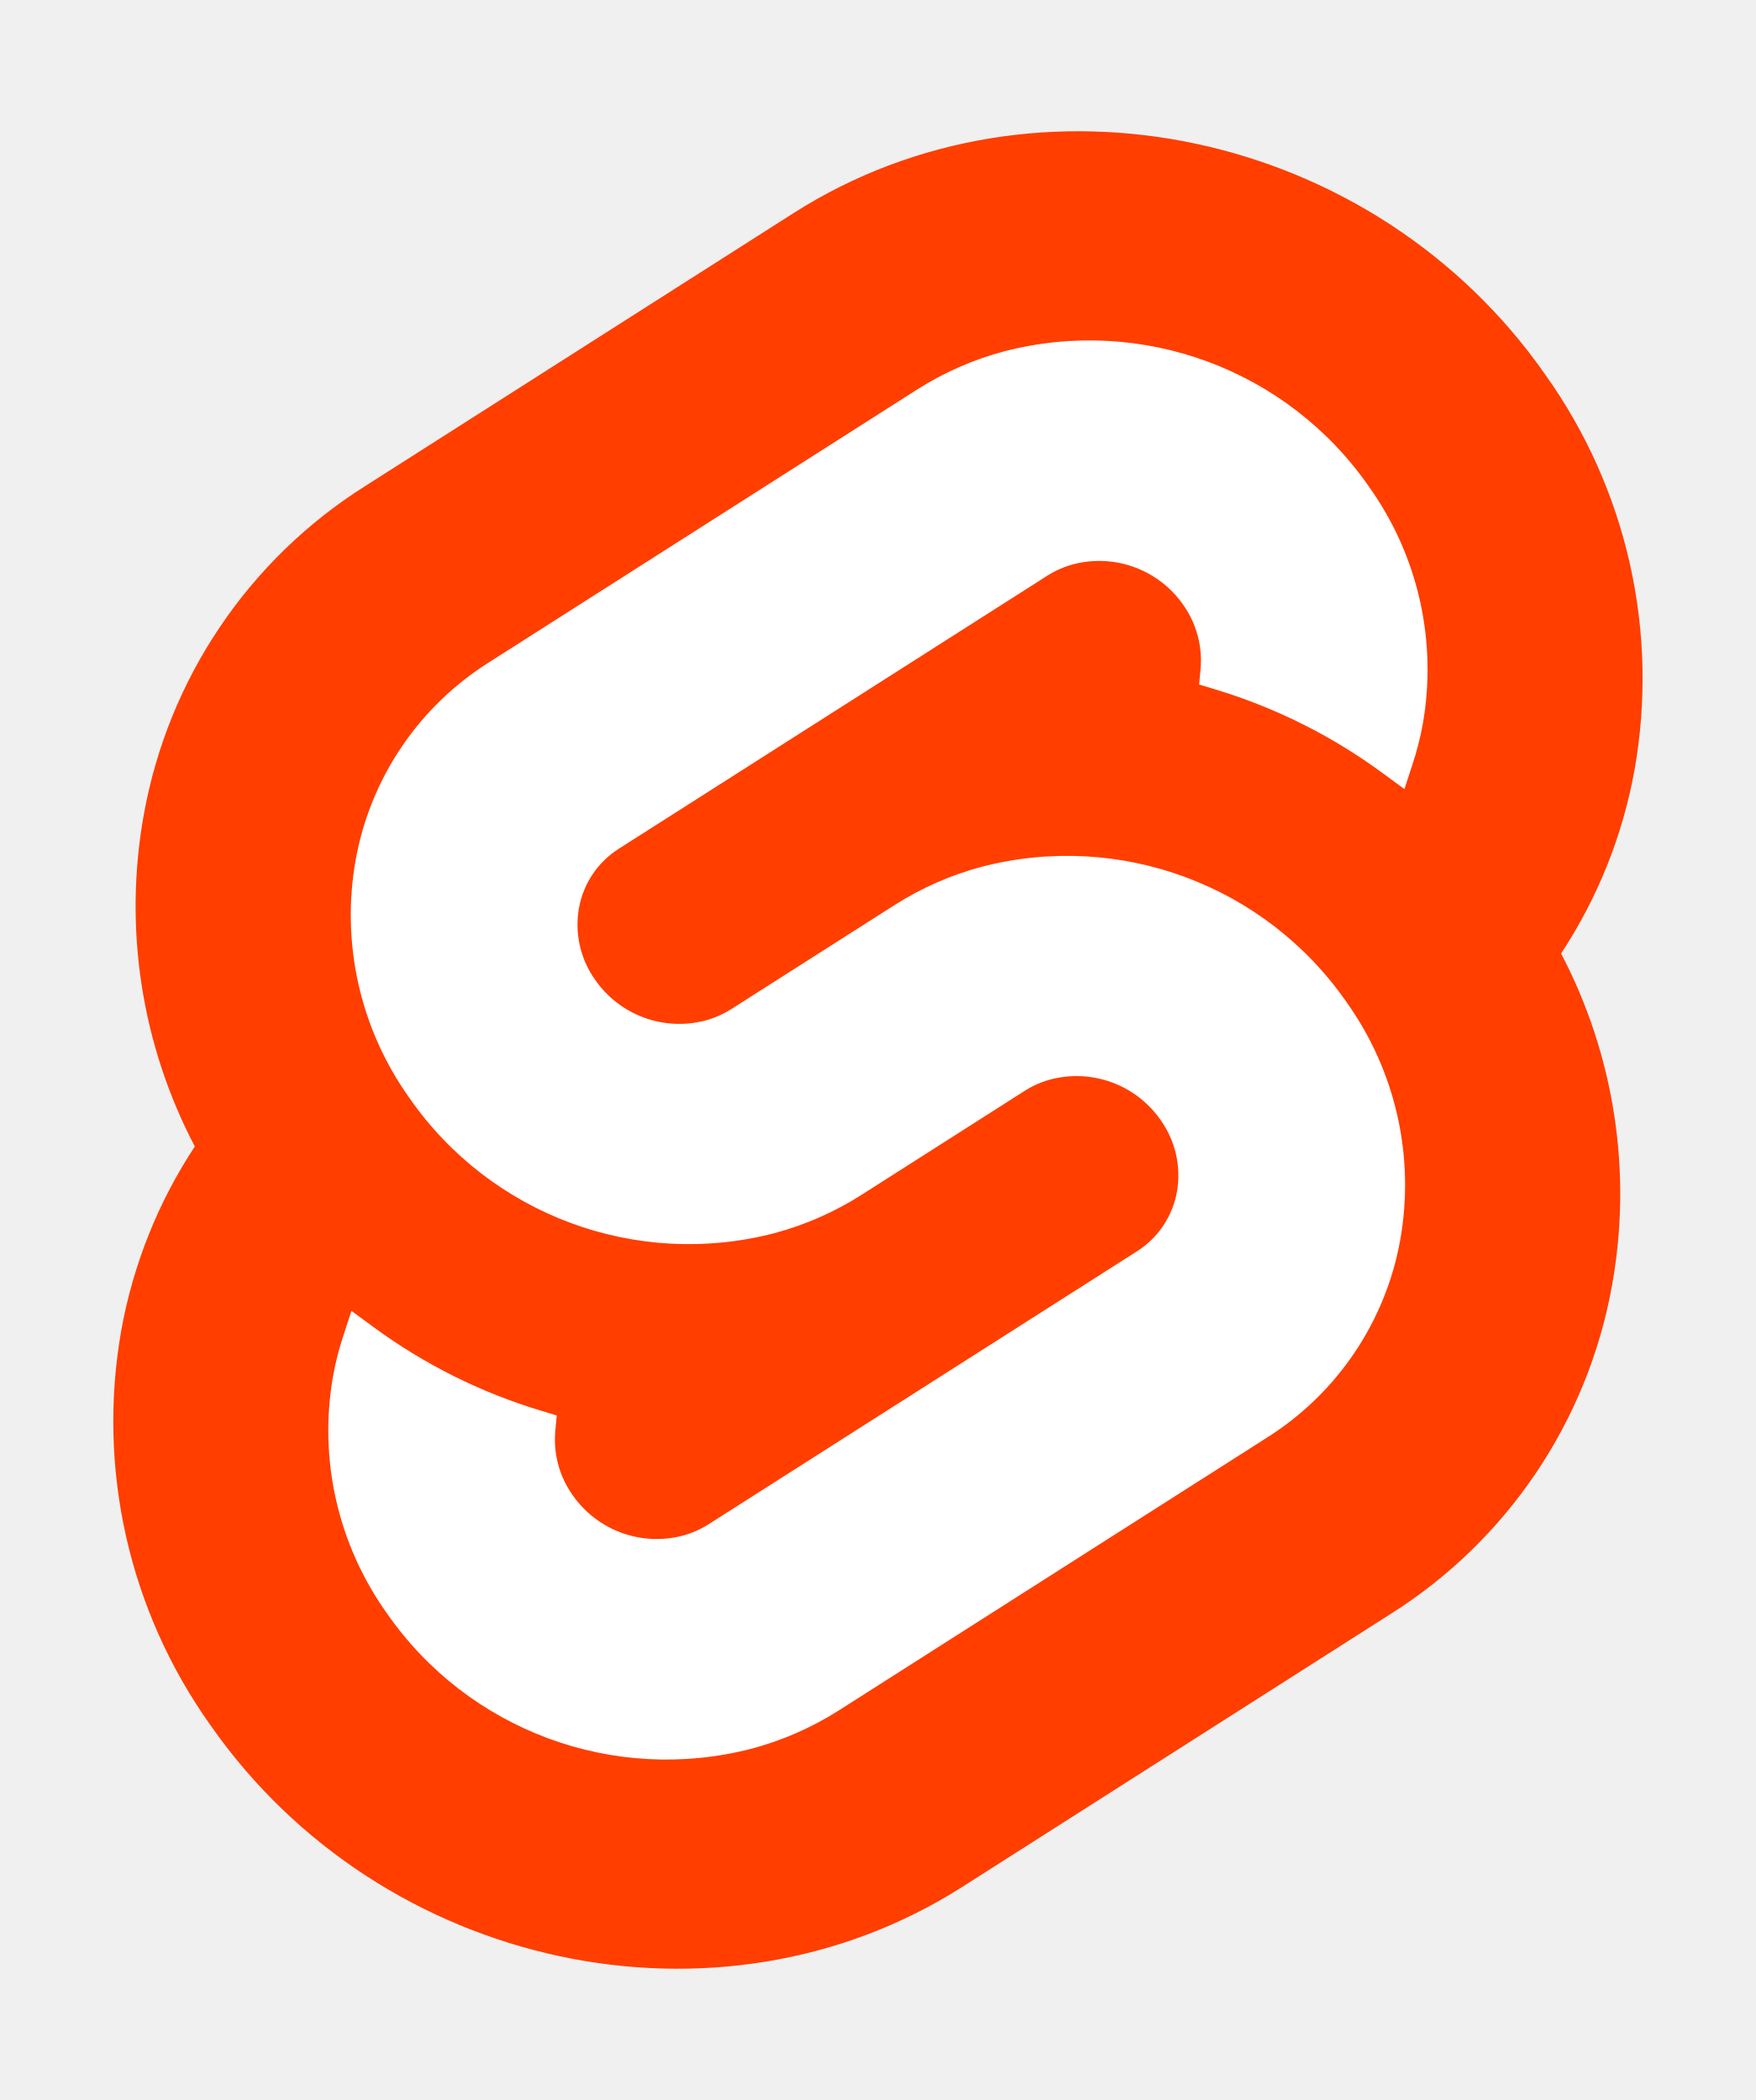
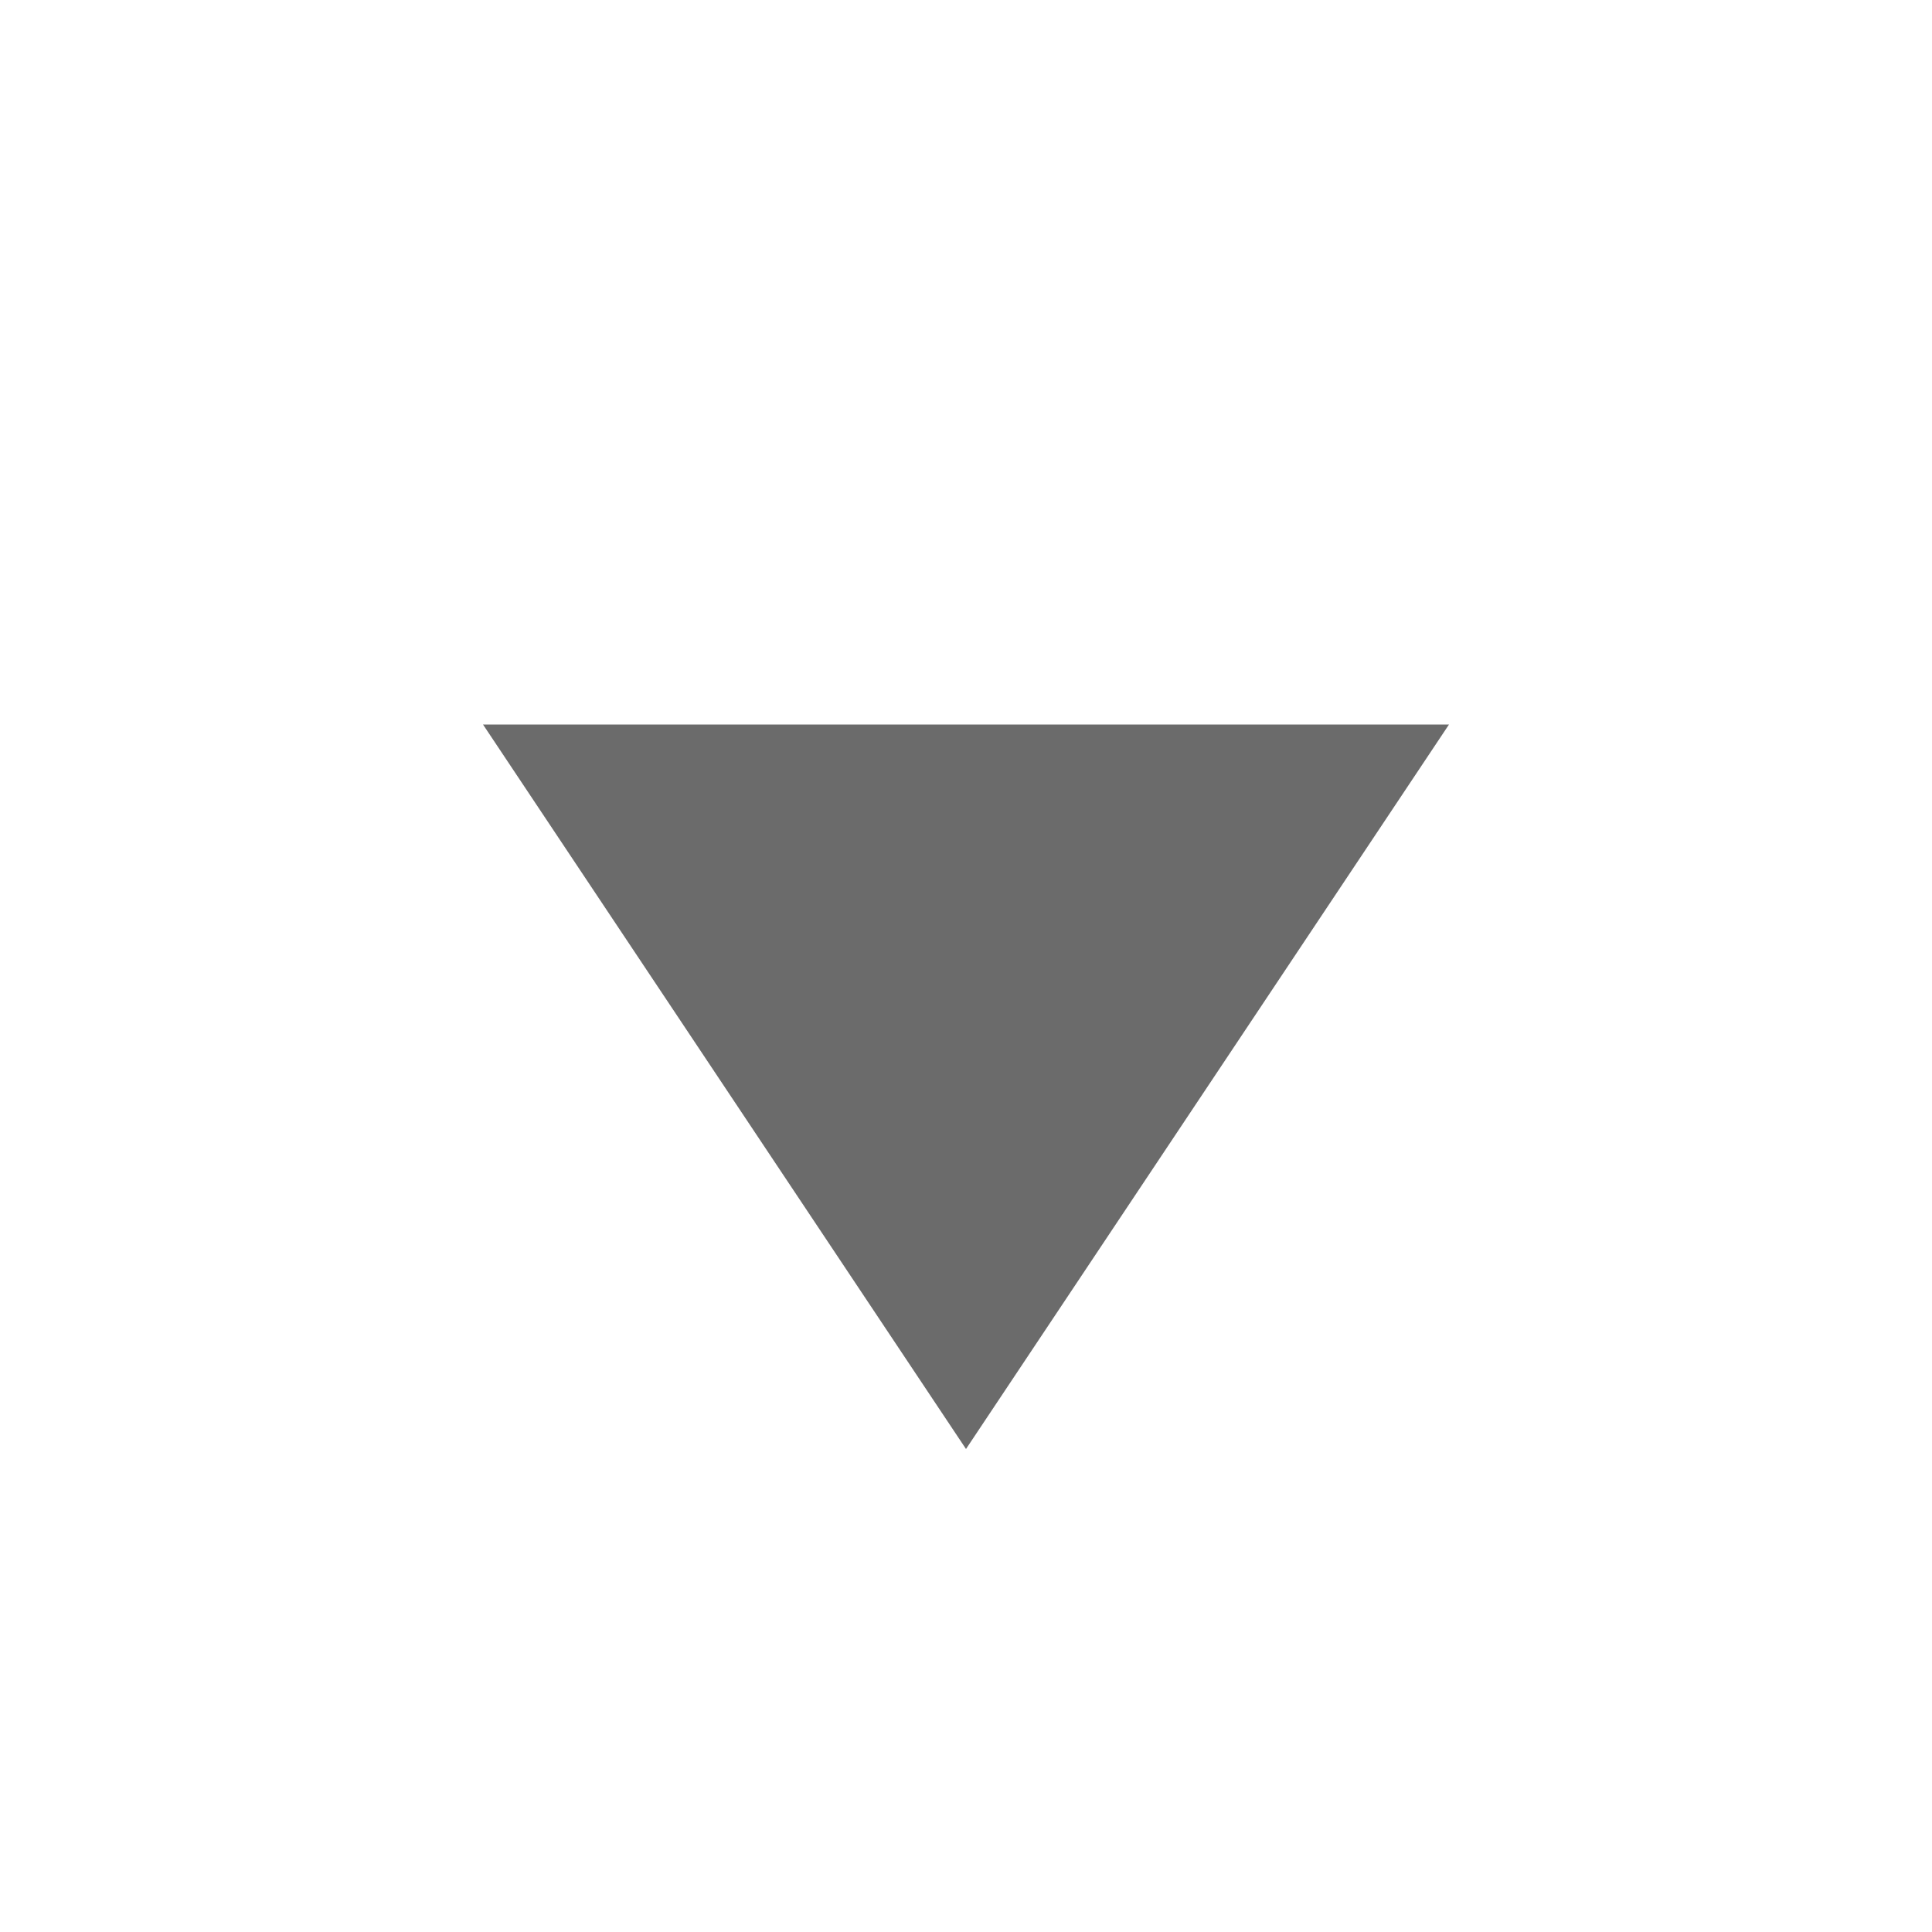
- <svg xmlns="http://www.w3.org/2000/svg" width="107" height="128" viewBox="0 0 107 128">
-   <path d="M94.157 22.819c-10.4-14.885-30.94-19.297-45.792-9.835L22.282 29.608A29.92 29.92 0 0 0 8.764 49.65a31.5 31.5 0 0 0 3.108 20.231 30 30 0 0 0-4.477 11.183 31.9 31.9 0 0 0 5.448 24.116c10.402 14.887 30.942 19.297 45.791 9.835l26.083-16.624A29.92 29.92 0 0 0 98.235 78.35a31.53 31.53 0 0 0-3.105-20.232 30 30 0 0 0 4.474-11.182 31.88 31.88 0 0 0-5.447-24.116" style="fill:#ff3e00" />
-   <path d="M45.817 106.582a20.72 20.72 0 0 1-22.237-8.243 19.17 19.17 0 0 1-3.277-14.503 18 18 0 0 1 .624-2.435l.49-1.498 1.337.981a33.6 33.6 0 0 0 10.203 5.098l.97.294-.09.968a5.85 5.85 0 0 0 1.052 3.878 6.24 6.24 0 0 0 6.695 2.485 5.8 5.8 0 0 0 1.603-.704L69.27 76.28a5.43 5.43 0 0 0 2.45-3.631 5.8 5.8 0 0 0-.987-4.371 6.24 6.24 0 0 0-6.698-2.487 5.7 5.7 0 0 0-1.6.704l-9.953 6.345a19 19 0 0 1-5.296 2.326 20.72 20.72 0 0 1-22.237-8.243 19.17 19.17 0 0 1-3.277-14.502 17.99 17.99 0 0 1 8.13-12.052l26.081-16.623a19 19 0 0 1 5.3-2.329 20.72 20.72 0 0 1 22.237 8.243 19.17 19.17 0 0 1 3.277 14.503 18 18 0 0 1-.624 2.435l-.49 1.498-1.337-.98a33.6 33.6 0 0 0-10.203-5.1l-.97-.294.09-.968a5.86 5.86 0 0 0-1.052-3.878 6.24 6.24 0 0 0-6.696-2.485 5.8 5.8 0 0 0-1.602.704L37.73 51.72a5.42 5.42 0 0 0-2.449 3.63 5.79 5.79 0 0 0 .986 4.372 6.24 6.24 0 0 0 6.698 2.486 5.8 5.8 0 0 0 1.602-.704l9.952-6.342a19 19 0 0 1 5.295-2.328 20.72 20.72 0 0 1 22.237 8.242 19.17 19.17 0 0 1 3.277 14.503 18 18 0 0 1-8.13 12.053l-26.081 16.622a19 19 0 0 1-5.3 2.328" style="fill:#fff" />
+ <svg xmlns="http://www.w3.org/2000/svg" width="16" height="16" viewBox="0 0 16 16" fill="none">
+   <rect width="16" height="16" fill="white" />
+   <path opacity="0.7" d="M8 12L4 6L12 6L8 12Z" fill="#2C2C2C" />
</svg>
